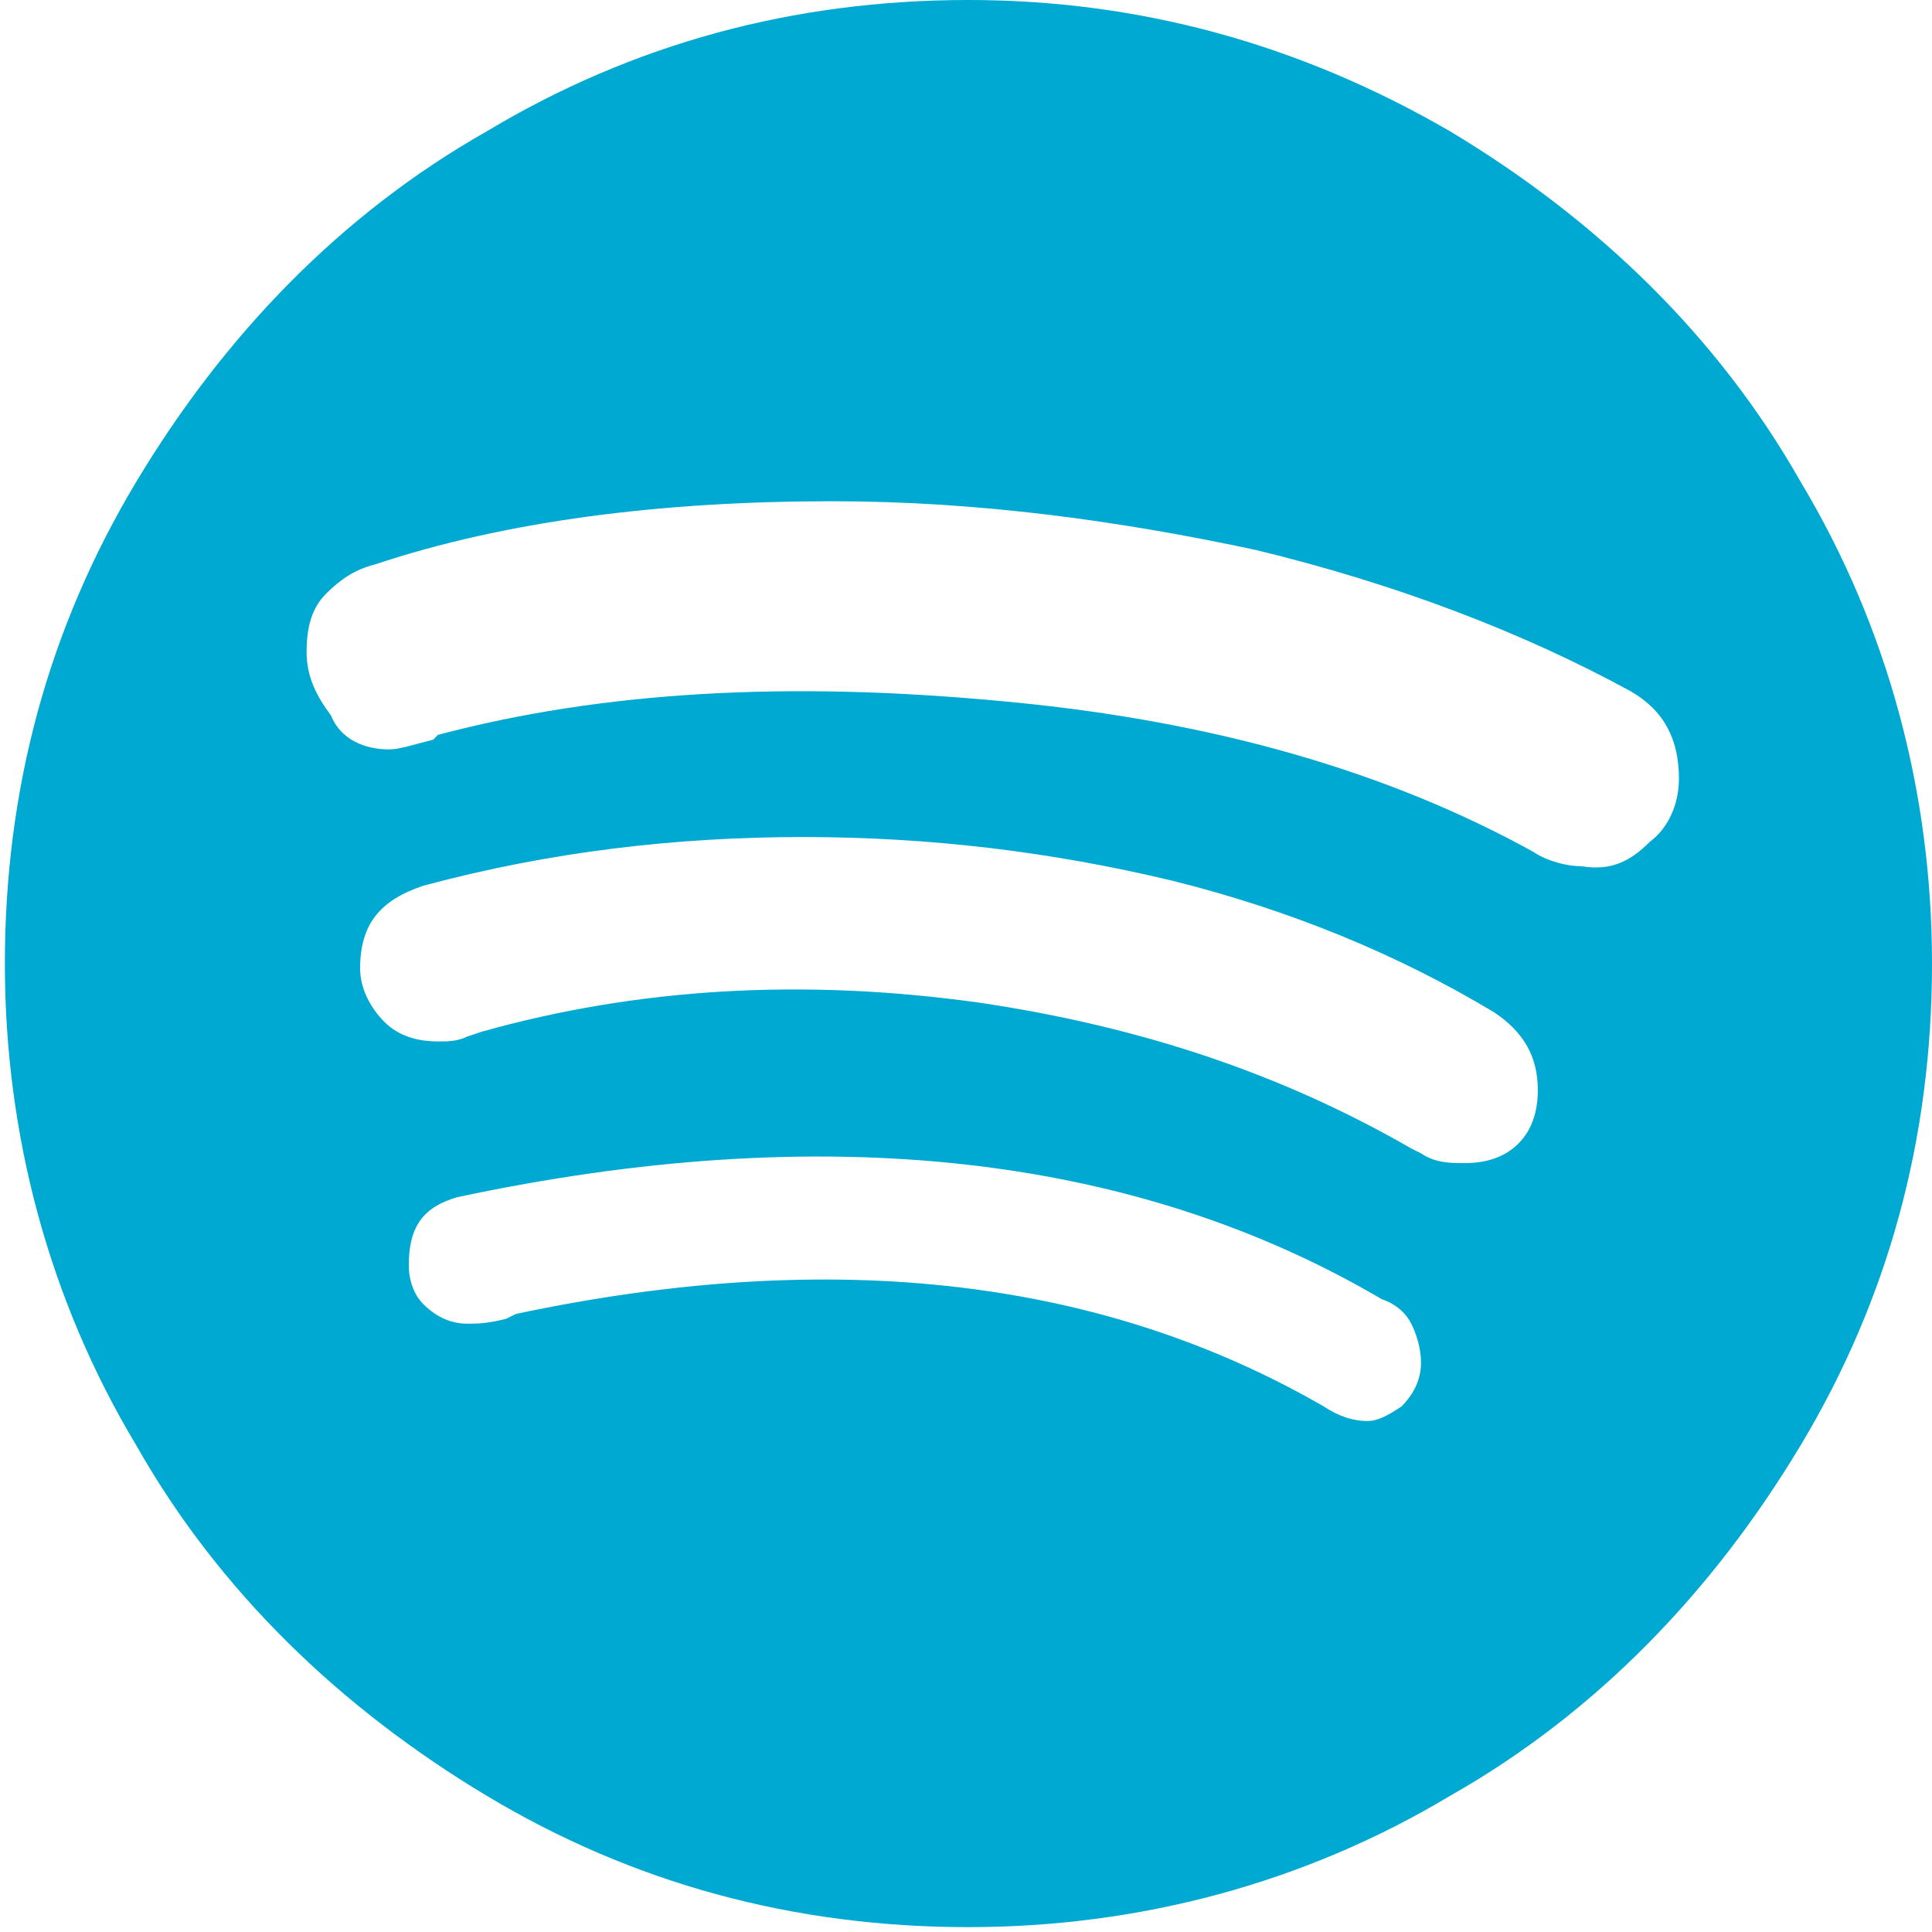
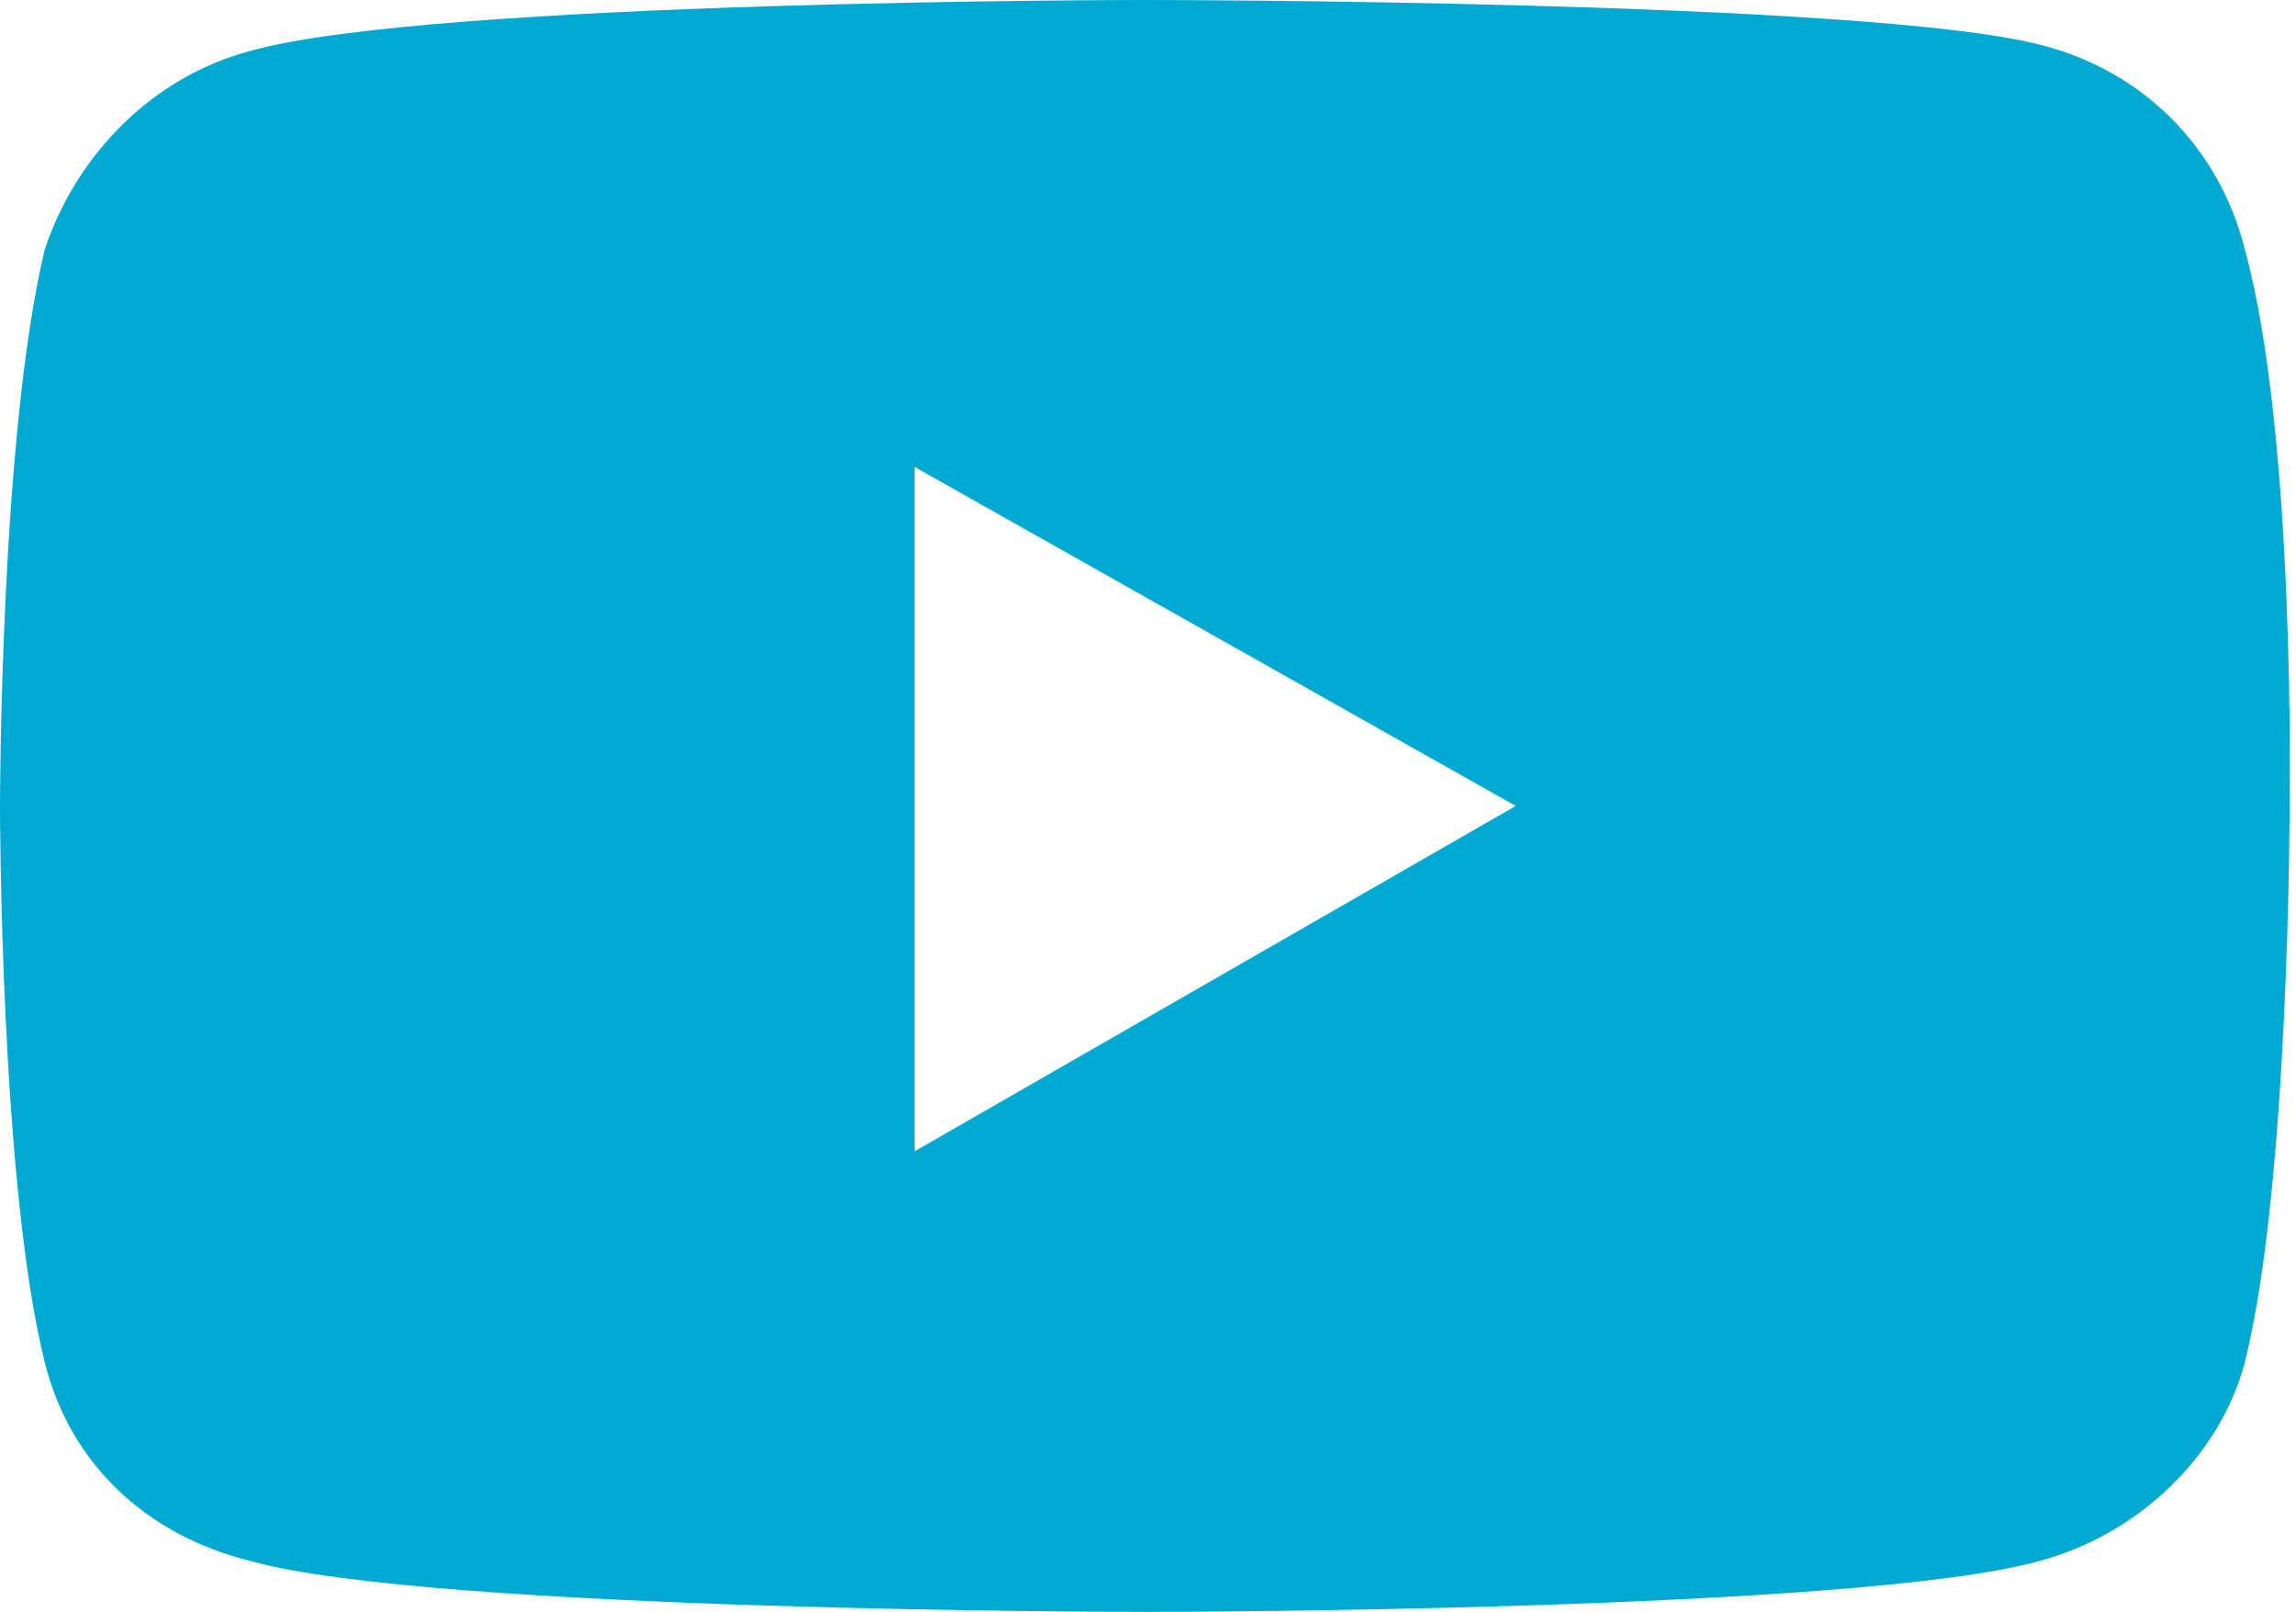
- <svg xmlns="http://www.w3.org/2000/svg" width="39.7" height="39.7" viewBox="0 0 39.7 39.7">
-   <path fill="#00A9D1" d="M29.8 2.7c3 1.8 5.5 4.2 7.2 7.2 1.8 3 2.7 6.4 2.7 9.9 0 3.6-.9 6.9-2.7 9.9-1.8 3-4.2 5.5-7.2 7.2-3 1.8-6.4 2.7-9.9 2.7-3.6 0-6.9-.9-9.9-2.7-3-1.8-5.5-4.2-7.2-7.2C1 26.7.1 23.3.1 19.8c0-3.6.9-6.9 2.7-9.9C4.6 6.9 7 4.4 10 2.7 13 .9 16.3 0 19.9 0c3.5 0 6.8.9 9.9 2.7zm4.1 14.6c.4-.3.6-.8.6-1.3 0-.8-.3-1.4-1-1.8-2.2-1.2-4.8-2.2-7.7-2.9-2.8-.6-5.7-1-8.7-1-3.5 0-6.7.4-9.4 1.3-.4.1-.7.3-1 .6-.3.3-.4.7-.4 1.2s.2.9.5 1.3c.2.5.7.7 1.2.7.2 0 .5-.1.9-.2l.1-.1c3.4-.9 7.2-1.1 11.5-.7 4.5.4 8.1 1.5 11 3.1.3.2.7.3 1 .3.6.1 1-.1 1.4-.5zm-2.7 6.2c.3-.3.4-.7.4-1.1 0-.7-.3-1.2-.9-1.6-2-1.2-4.2-2.1-6.6-2.7-2.5-.6-5-.9-7.6-.9-2.6 0-5.2.3-7.8 1-.9.3-1.3.8-1.3 1.7 0 .4.2.8.5 1.1.3.3.7.4 1.1.4.2 0 .4 0 .6-.1l.3-.1c3.2-.9 6.6-1.1 10.2-.6 3.4.5 6.3 1.5 8.9 3l.2.1c.3.2.6.2.9.2.4 0 .8-.1 1.1-.4zm-2.4 5.4c.2-.2.4-.5.4-.9 0-.3-.1-.6-.2-.8-.1-.2-.3-.4-.6-.5-5.1-3-11.5-3.7-19-2.1-.7.2-1 .6-1 1.4 0 .3.1.6.3.8.2.2.5.4.9.4.2 0 .4 0 .8-.1l.2-.1c6.6-1.4 12.1-.7 16.6 1.9.3.2.6.3.9.3.2 0 .4-.1.7-.3z" />
+ <svg xmlns="http://www.w3.org/2000/svg" version="1.1" id="Ebene_1" x="0px" y="0px" width="35.9px" height="25.2px" viewBox="0 0 35.9 25.2" style="enable-background:new 0 0 35.9 25.2;" xml:space="preserve">
+   <style type="text/css">
+ 	.st0{fill:#00A9D1;}
+ </style>
+   <path class="st0" d="M35.1,3.9c-0.4-1.6-1.6-2.8-3.2-3.2C29.2,0,17.9,0,17.9,0S6.7,0,3.9,0.8C2.4,1.2,1.2,2.4,0.7,3.9  C0,6.8,0,12.6,0,12.6s0,5.9,0.7,8.7c0.4,1.6,1.6,2.7,3.2,3.1c2.8,0.8,14,0.8,14,0.8s11.2,0,14-0.8c1.5-0.4,2.8-1.6,3.2-3.1  c0.7-2.8,0.7-8.7,0.7-8.7S35.9,6.8,35.1,3.9z M14.3,18V7.3l9.4,5.3L14.3,18L14.3,18z" />
</svg>
